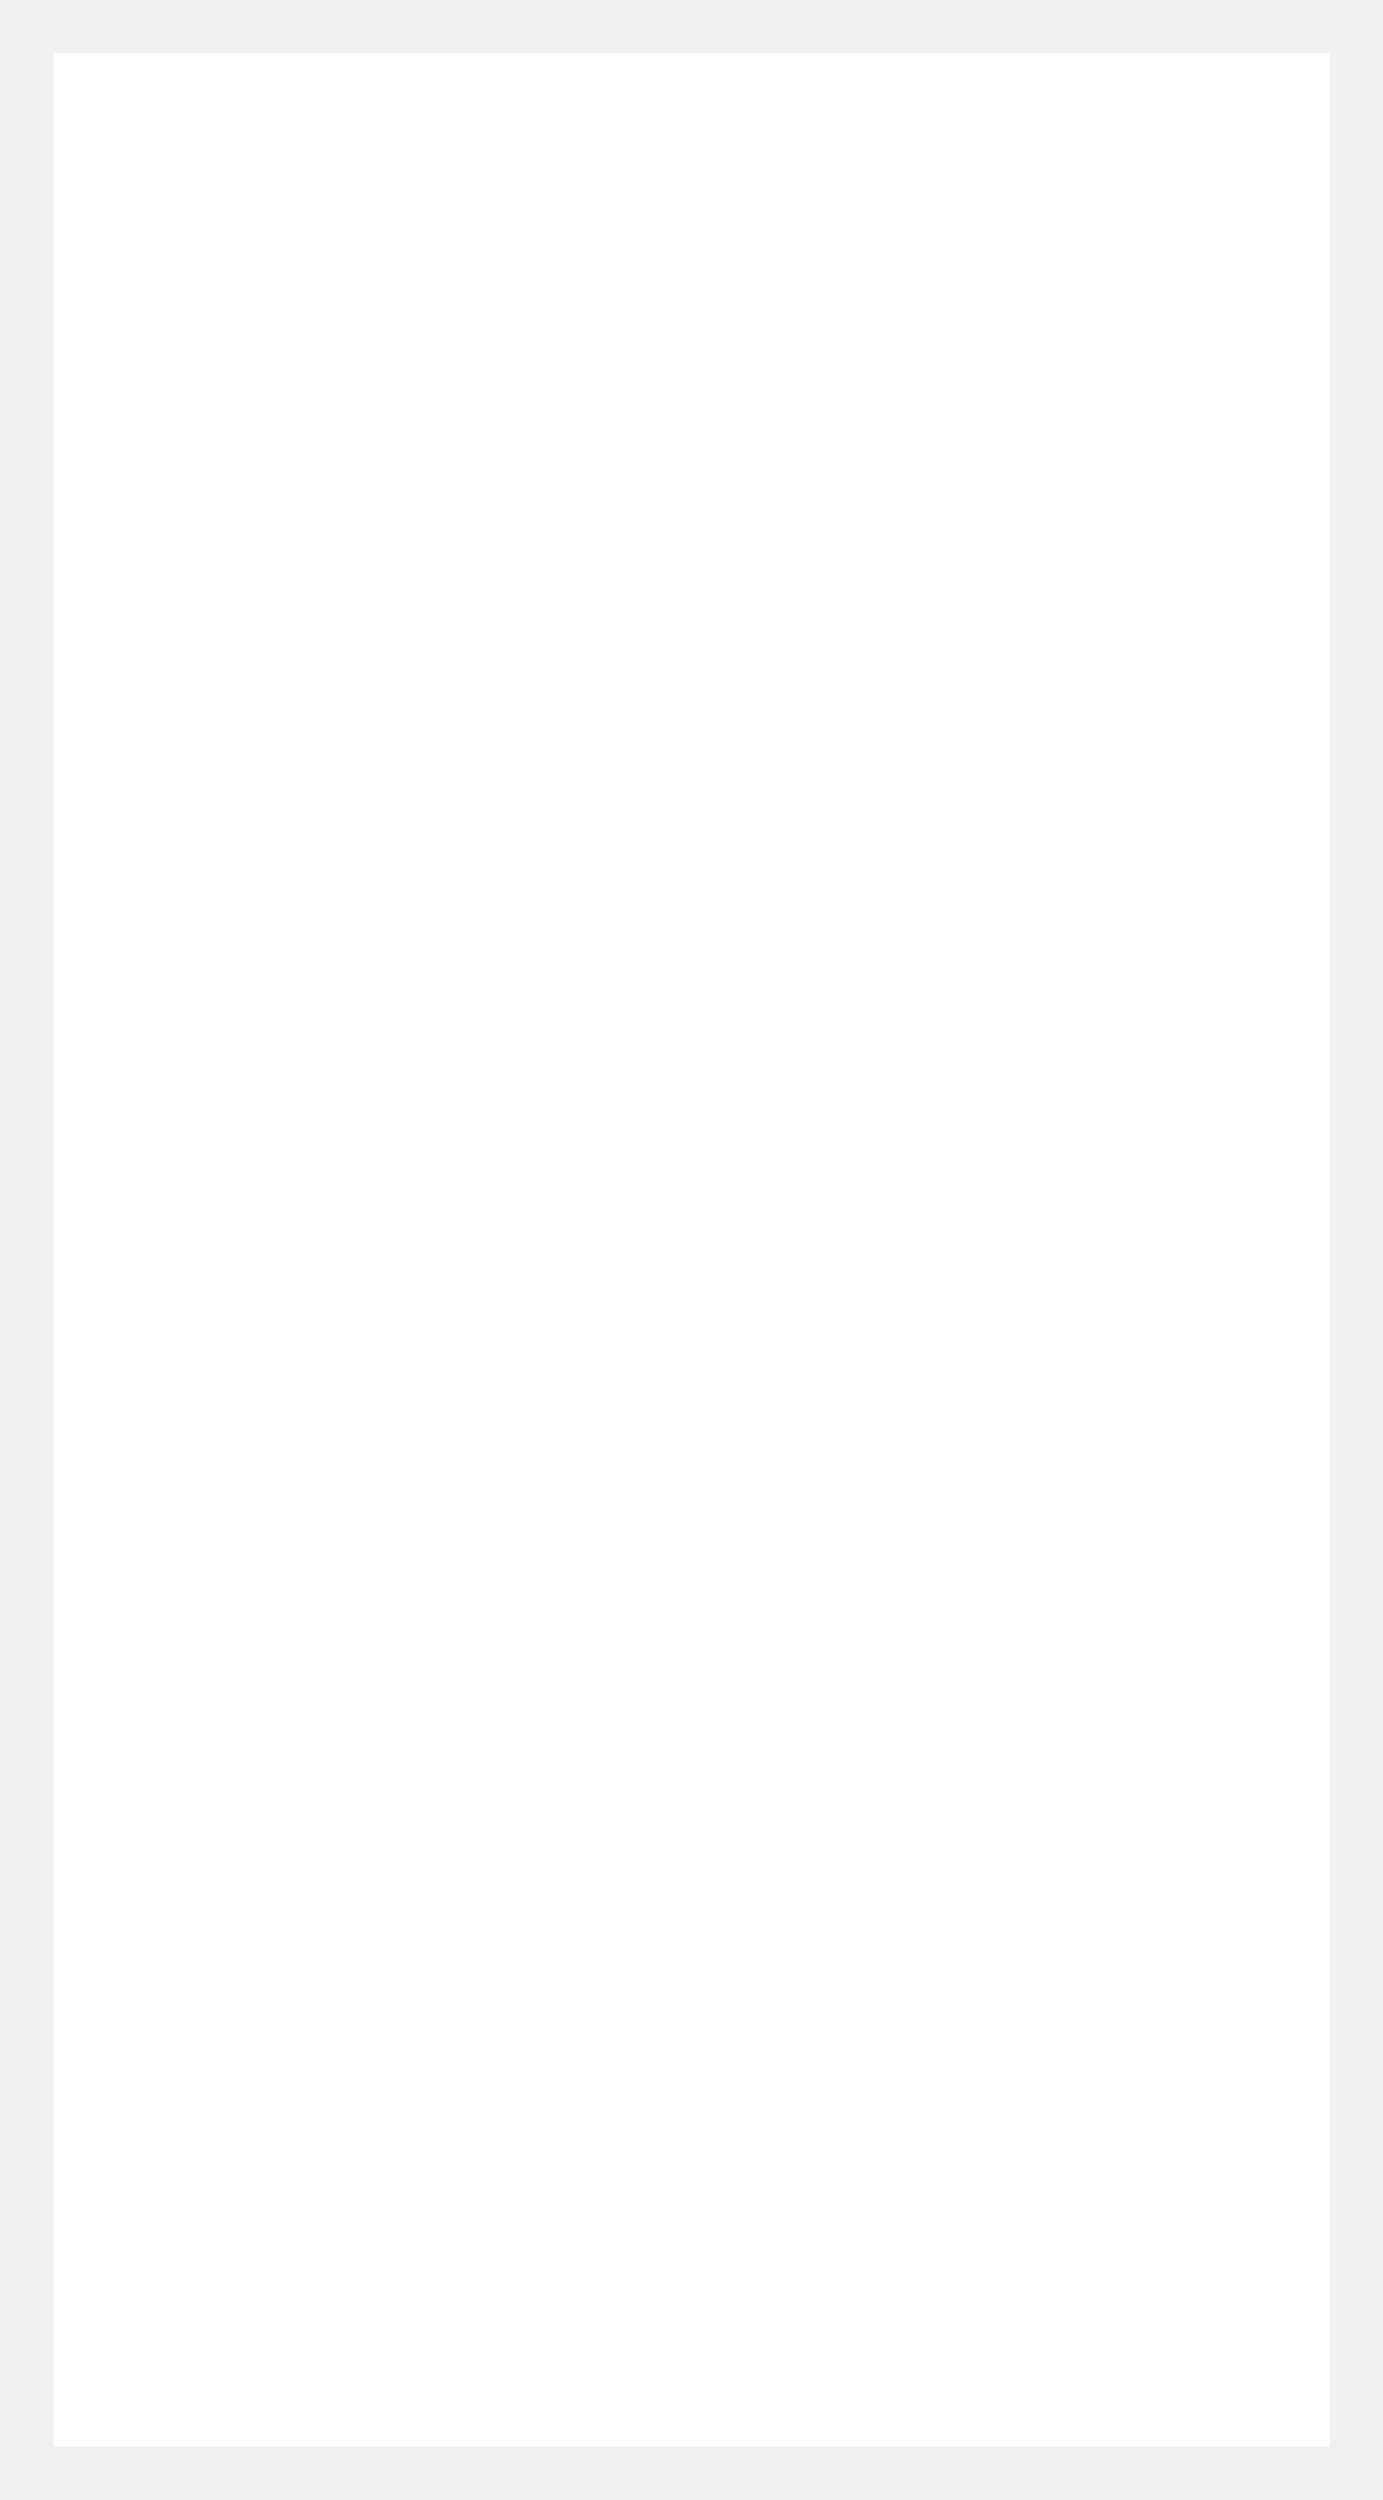
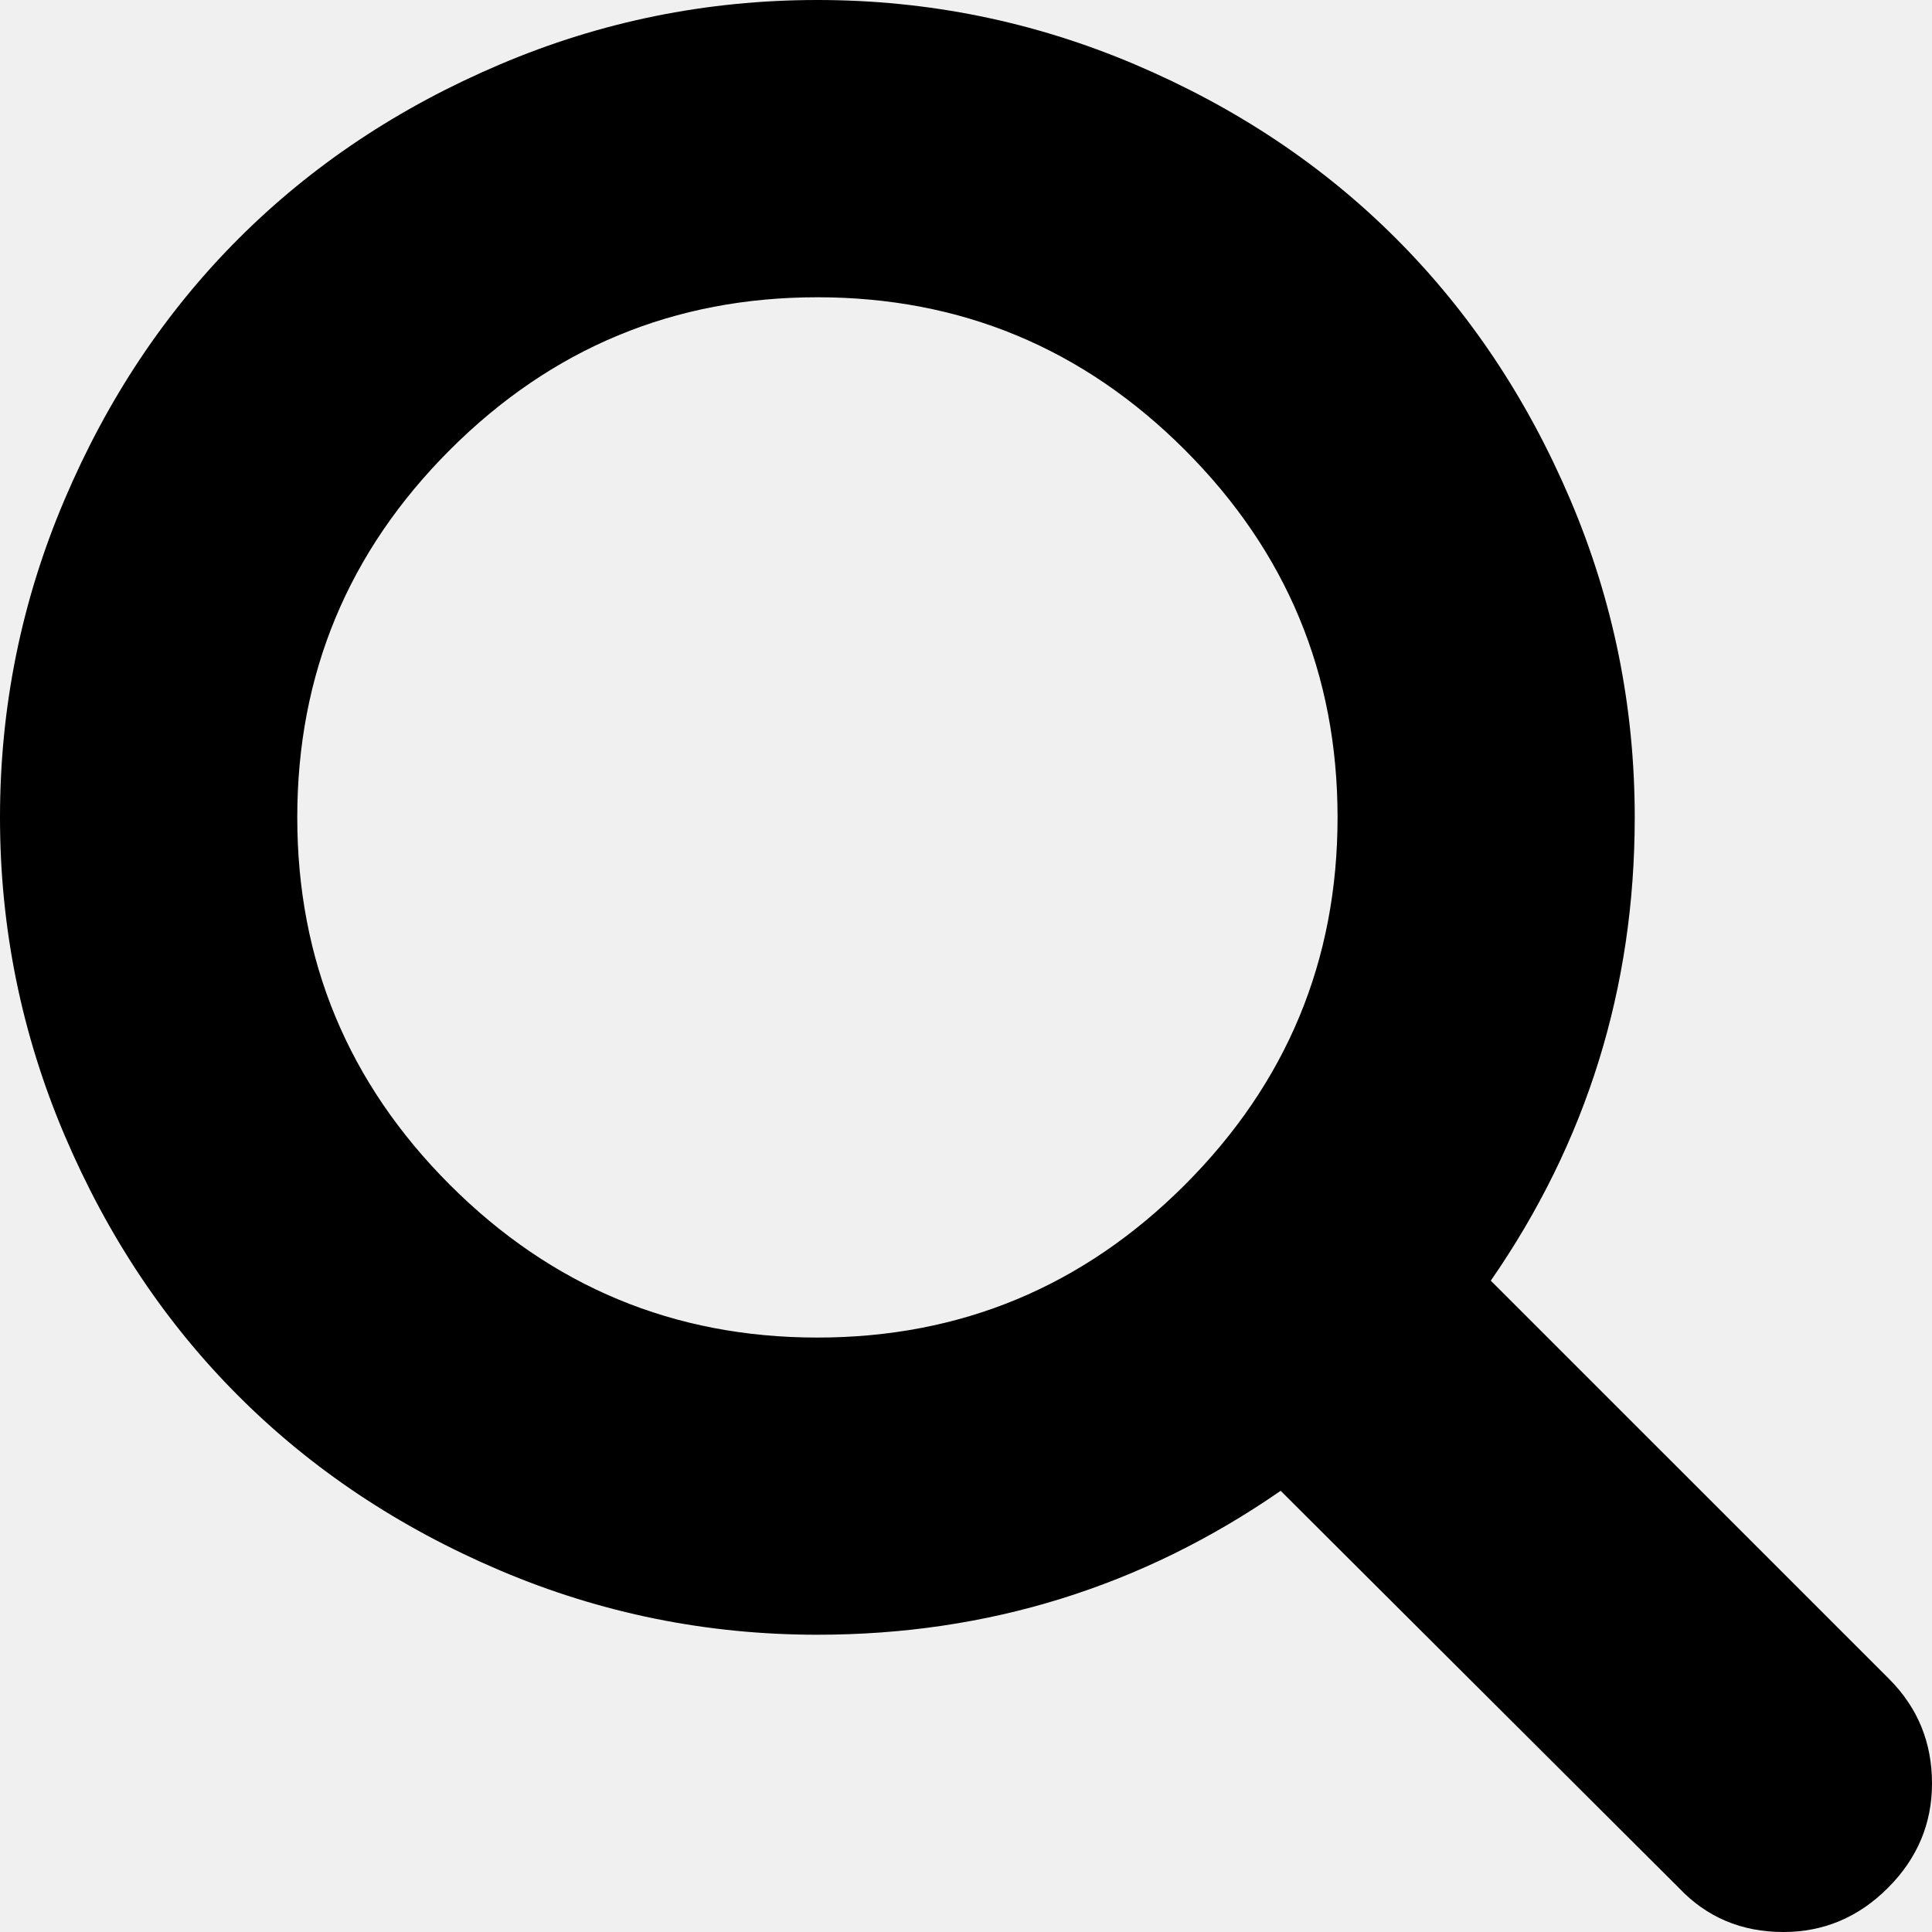
- <svg xmlns="http://www.w3.org/2000/svg" version="1.1" width="26px" height="47px">
-   <g transform="matrix(1 0 0 1 -325 -735 )">
-     <path d="M 326 736  L 350 736  L 350 781  L 326 781  L 326 736  Z " fill-rule="nonzero" fill="#ffffff" stroke="none" />
+ <svg xmlns="http://www.w3.org/2000/svg" version="1.1" width="22px" height="22px">
+   <g transform="matrix(1 0 0 1 -346 -55 )">
+     <path d="M 13.492 13.492  C 14.651 12.333  15.231 10.938  15.231 9.308  C 15.231 7.677  14.651 6.282  13.492 5.123  C 12.333 3.964  10.938 3.385  9.308 3.385  C 7.677 3.385  6.282 3.964  5.123 5.123  C 3.964 6.282  3.385 7.677  3.385 9.308  C 3.385 10.938  3.964 12.333  5.123 13.492  C 6.282 14.651  7.677 15.231  9.308 15.231  C 10.938 15.231  12.333 14.651  13.492 13.492  Z M 21.511 19.118  C 21.837 19.444  22 19.841  22 20.308  C 22 20.766  21.833 21.163  21.498 21.498  C 21.163 21.833  20.766 22  20.308 22  C 19.832 22  19.435 21.833  19.118 21.498  L 14.583 16.976  C 13.005 18.069  11.247 18.615  9.308 18.615  C 8.047 18.615  6.842 18.371  5.692 17.882  C 4.541 17.392  3.55 16.731  2.717 15.898  C 1.884 15.066  1.223 14.074  0.734 12.924  C 0.245 11.773  0 10.568  0 9.308  C 0 8.047  0.245 6.842  0.734 5.692  C 1.223 4.541  1.884 3.55  2.717 2.717  C 3.55 1.884  4.541 1.223  5.692 0.734  C 6.842 0.245  8.047 0  9.308 0  C 10.568 0  11.773 0.245  12.924 0.734  C 14.074 1.223  15.066 1.884  15.898 2.717  C 16.731 3.55  17.392 4.541  17.882 5.692  C 18.371 6.842  18.615 8.047  18.615 9.308  C 18.615 11.247  18.069 13.005  16.976 14.583  L 21.511 19.118  Z " fill-rule="nonzero" fill="#000000" stroke="none" transform="matrix(1 0 0 1 346 55 )" />
  </g>
</svg>
